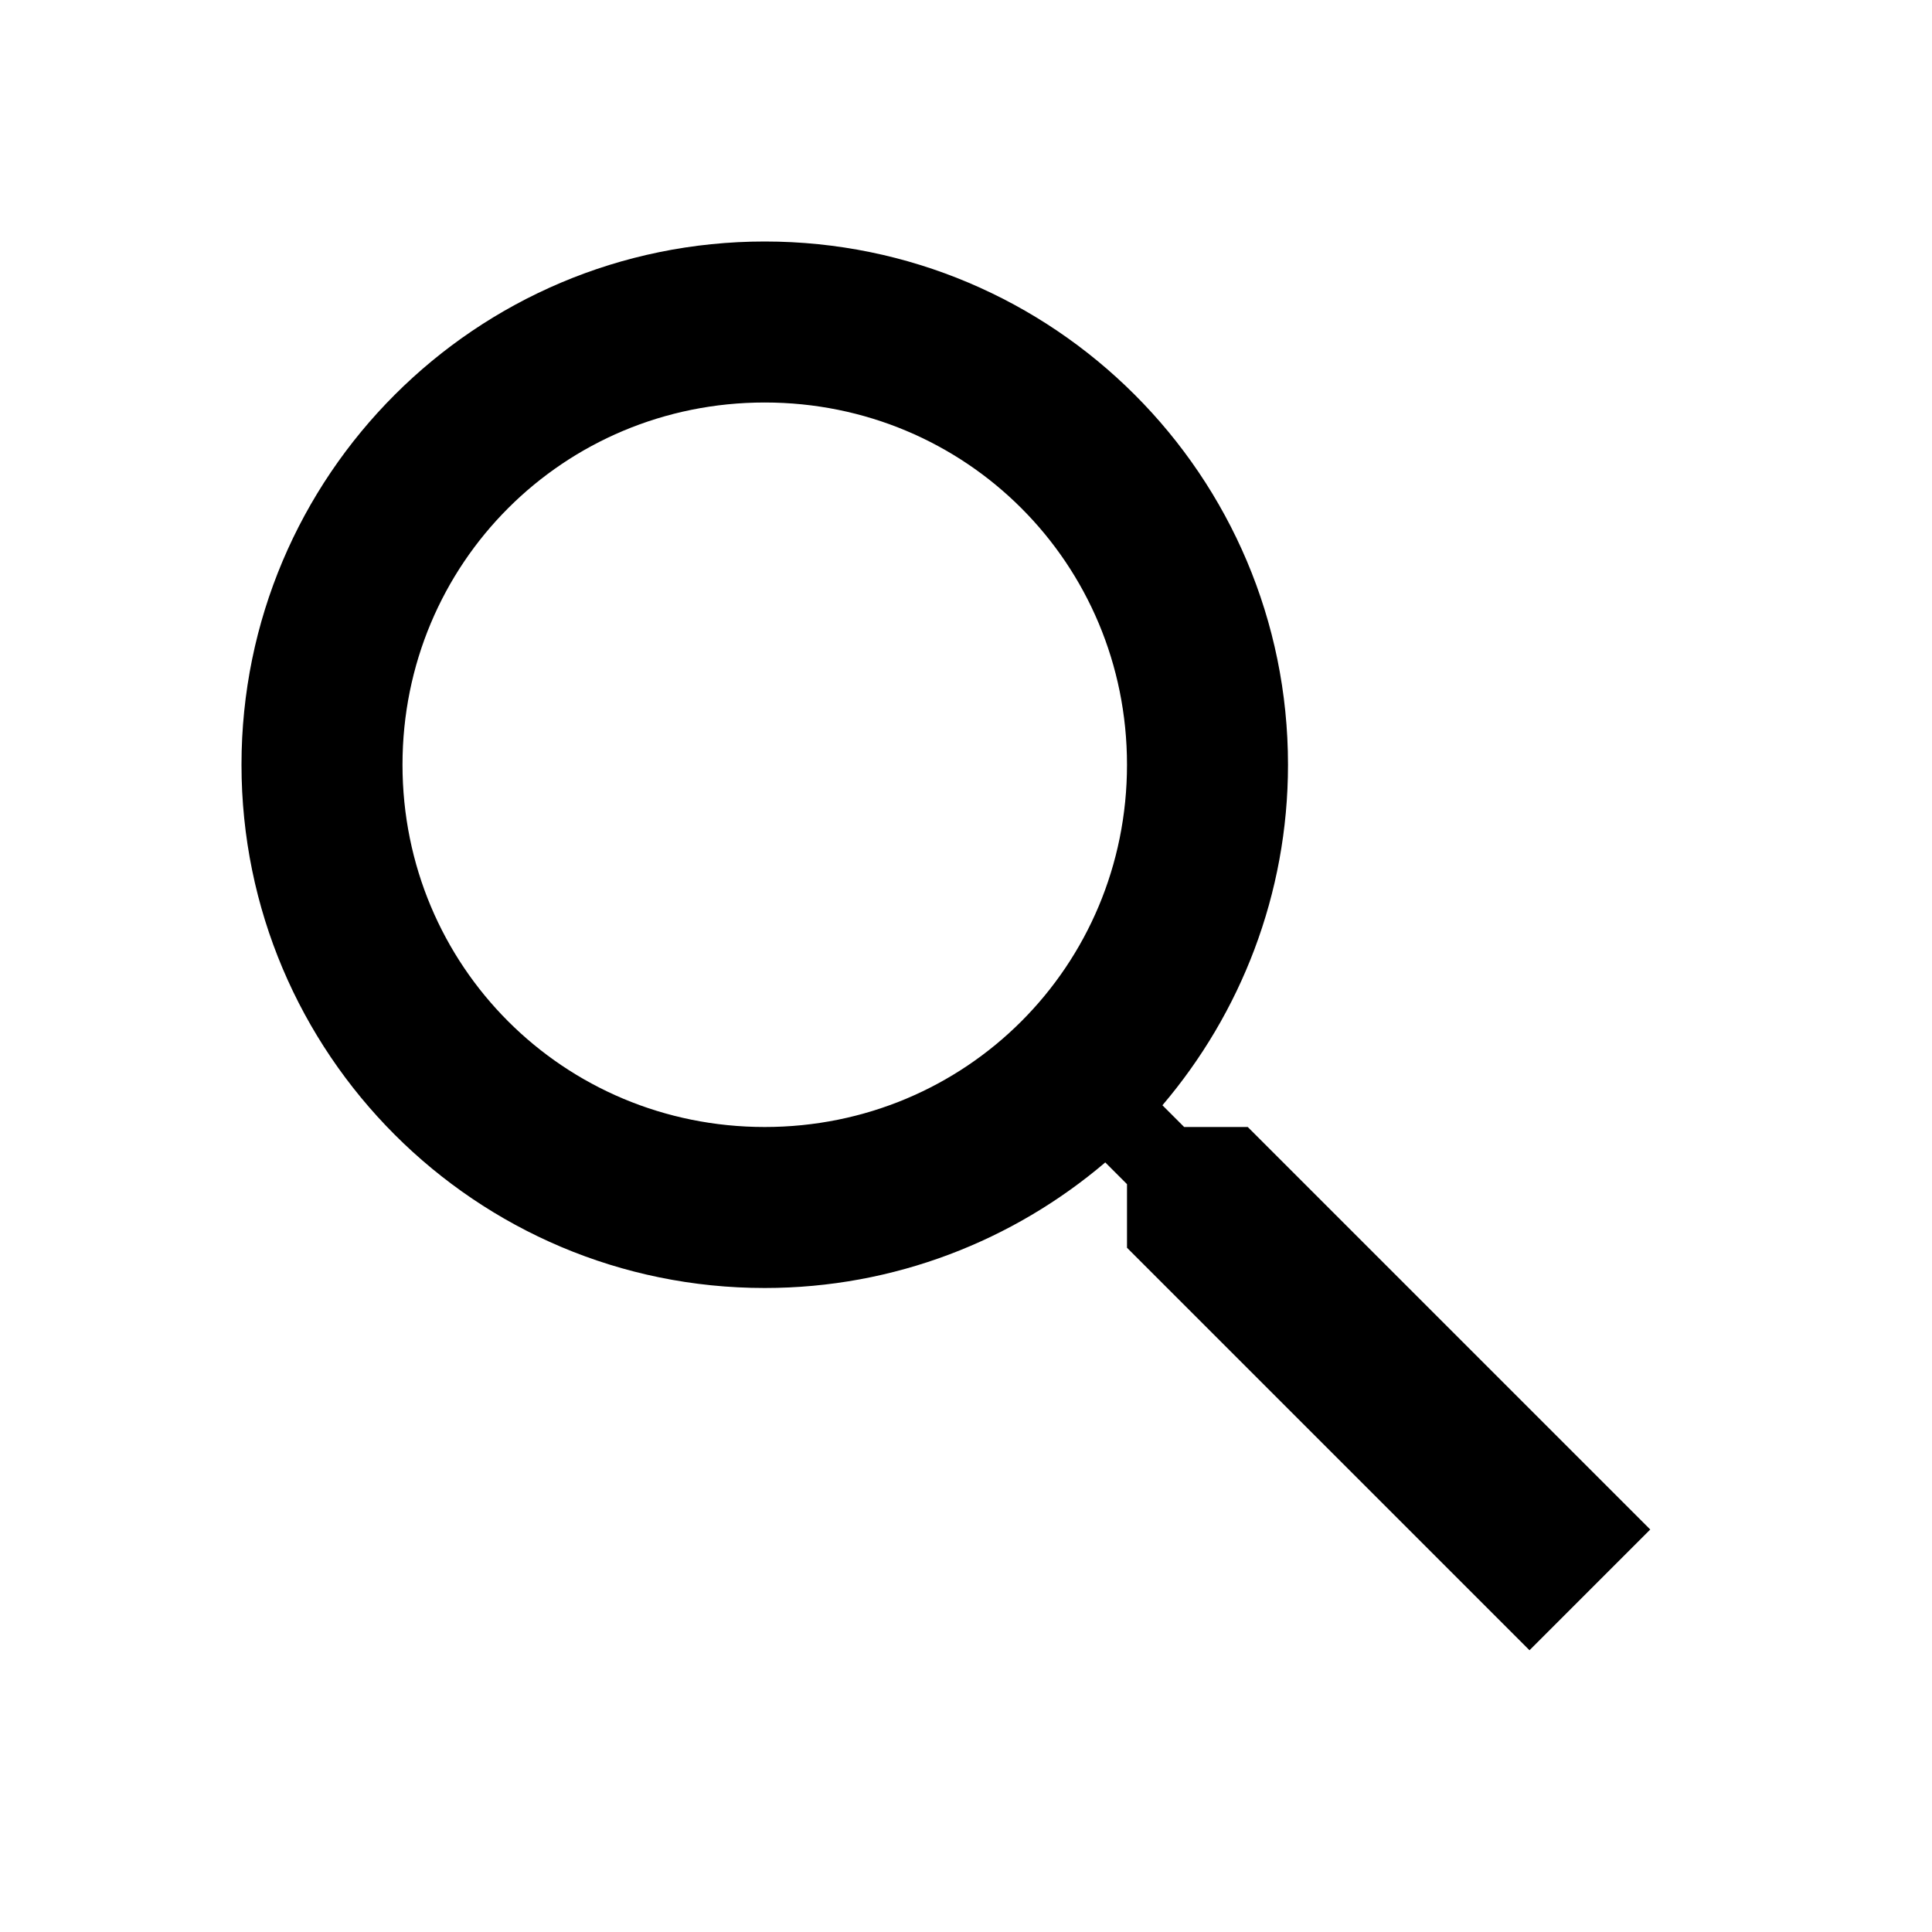
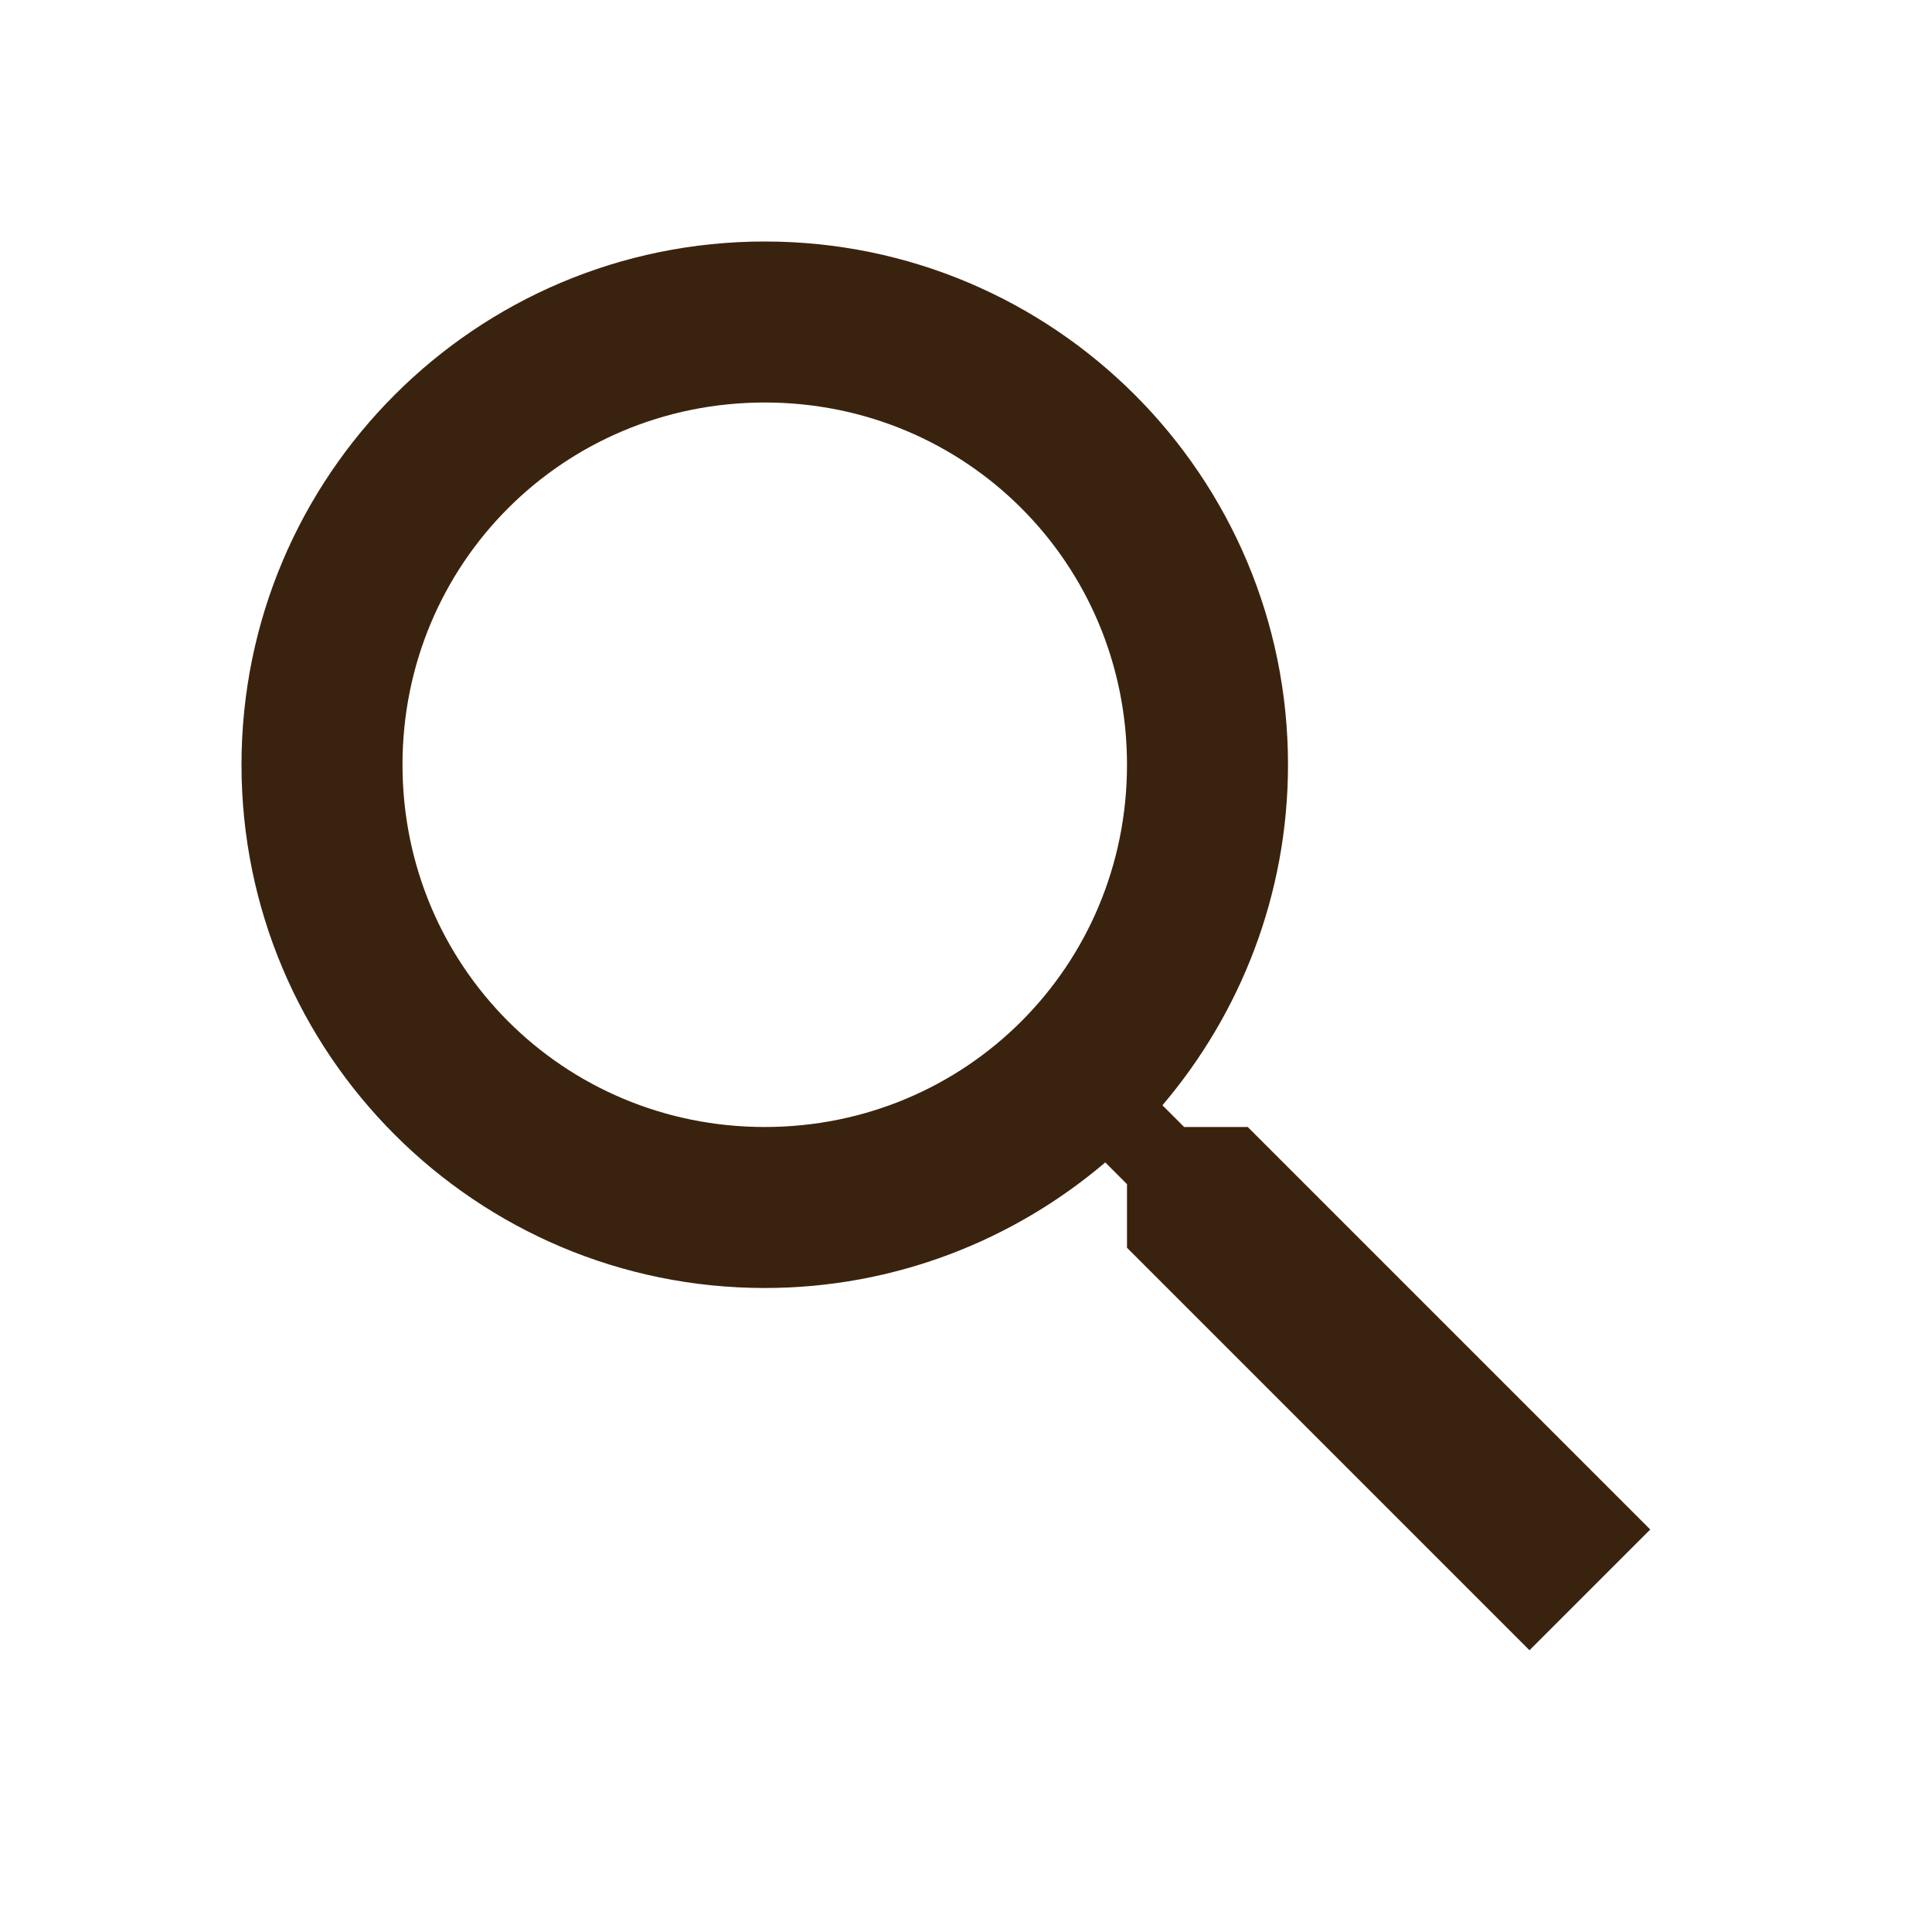
- <svg xmlns="http://www.w3.org/2000/svg" viewBox="0 0 24 24">
+ <svg xmlns="http://www.w3.org/2000/svg" fill="#3A230E" viewBox="0 0 24 24">
  <path d="M9.5,3A6.5,6.5 0 0,1 16,9.5C16,11.11 15.41,12.59 14.44,13.73L14.71,14H15.5L20.5,19L19,20.5L14,15.5V14.71L13.73,14.44C12.59,15.41 11.11,16 9.5,16A6.5,6.5 0 0,1 3,9.5A6.5,6.5 0 0,1 9.5,3M9.5,5C7,5 5,7 5,9.5C5,12 7,14 9.5,14C12,14 14,12 14,9.5C14,7 12,5 9.5,5Z" />
</svg>
